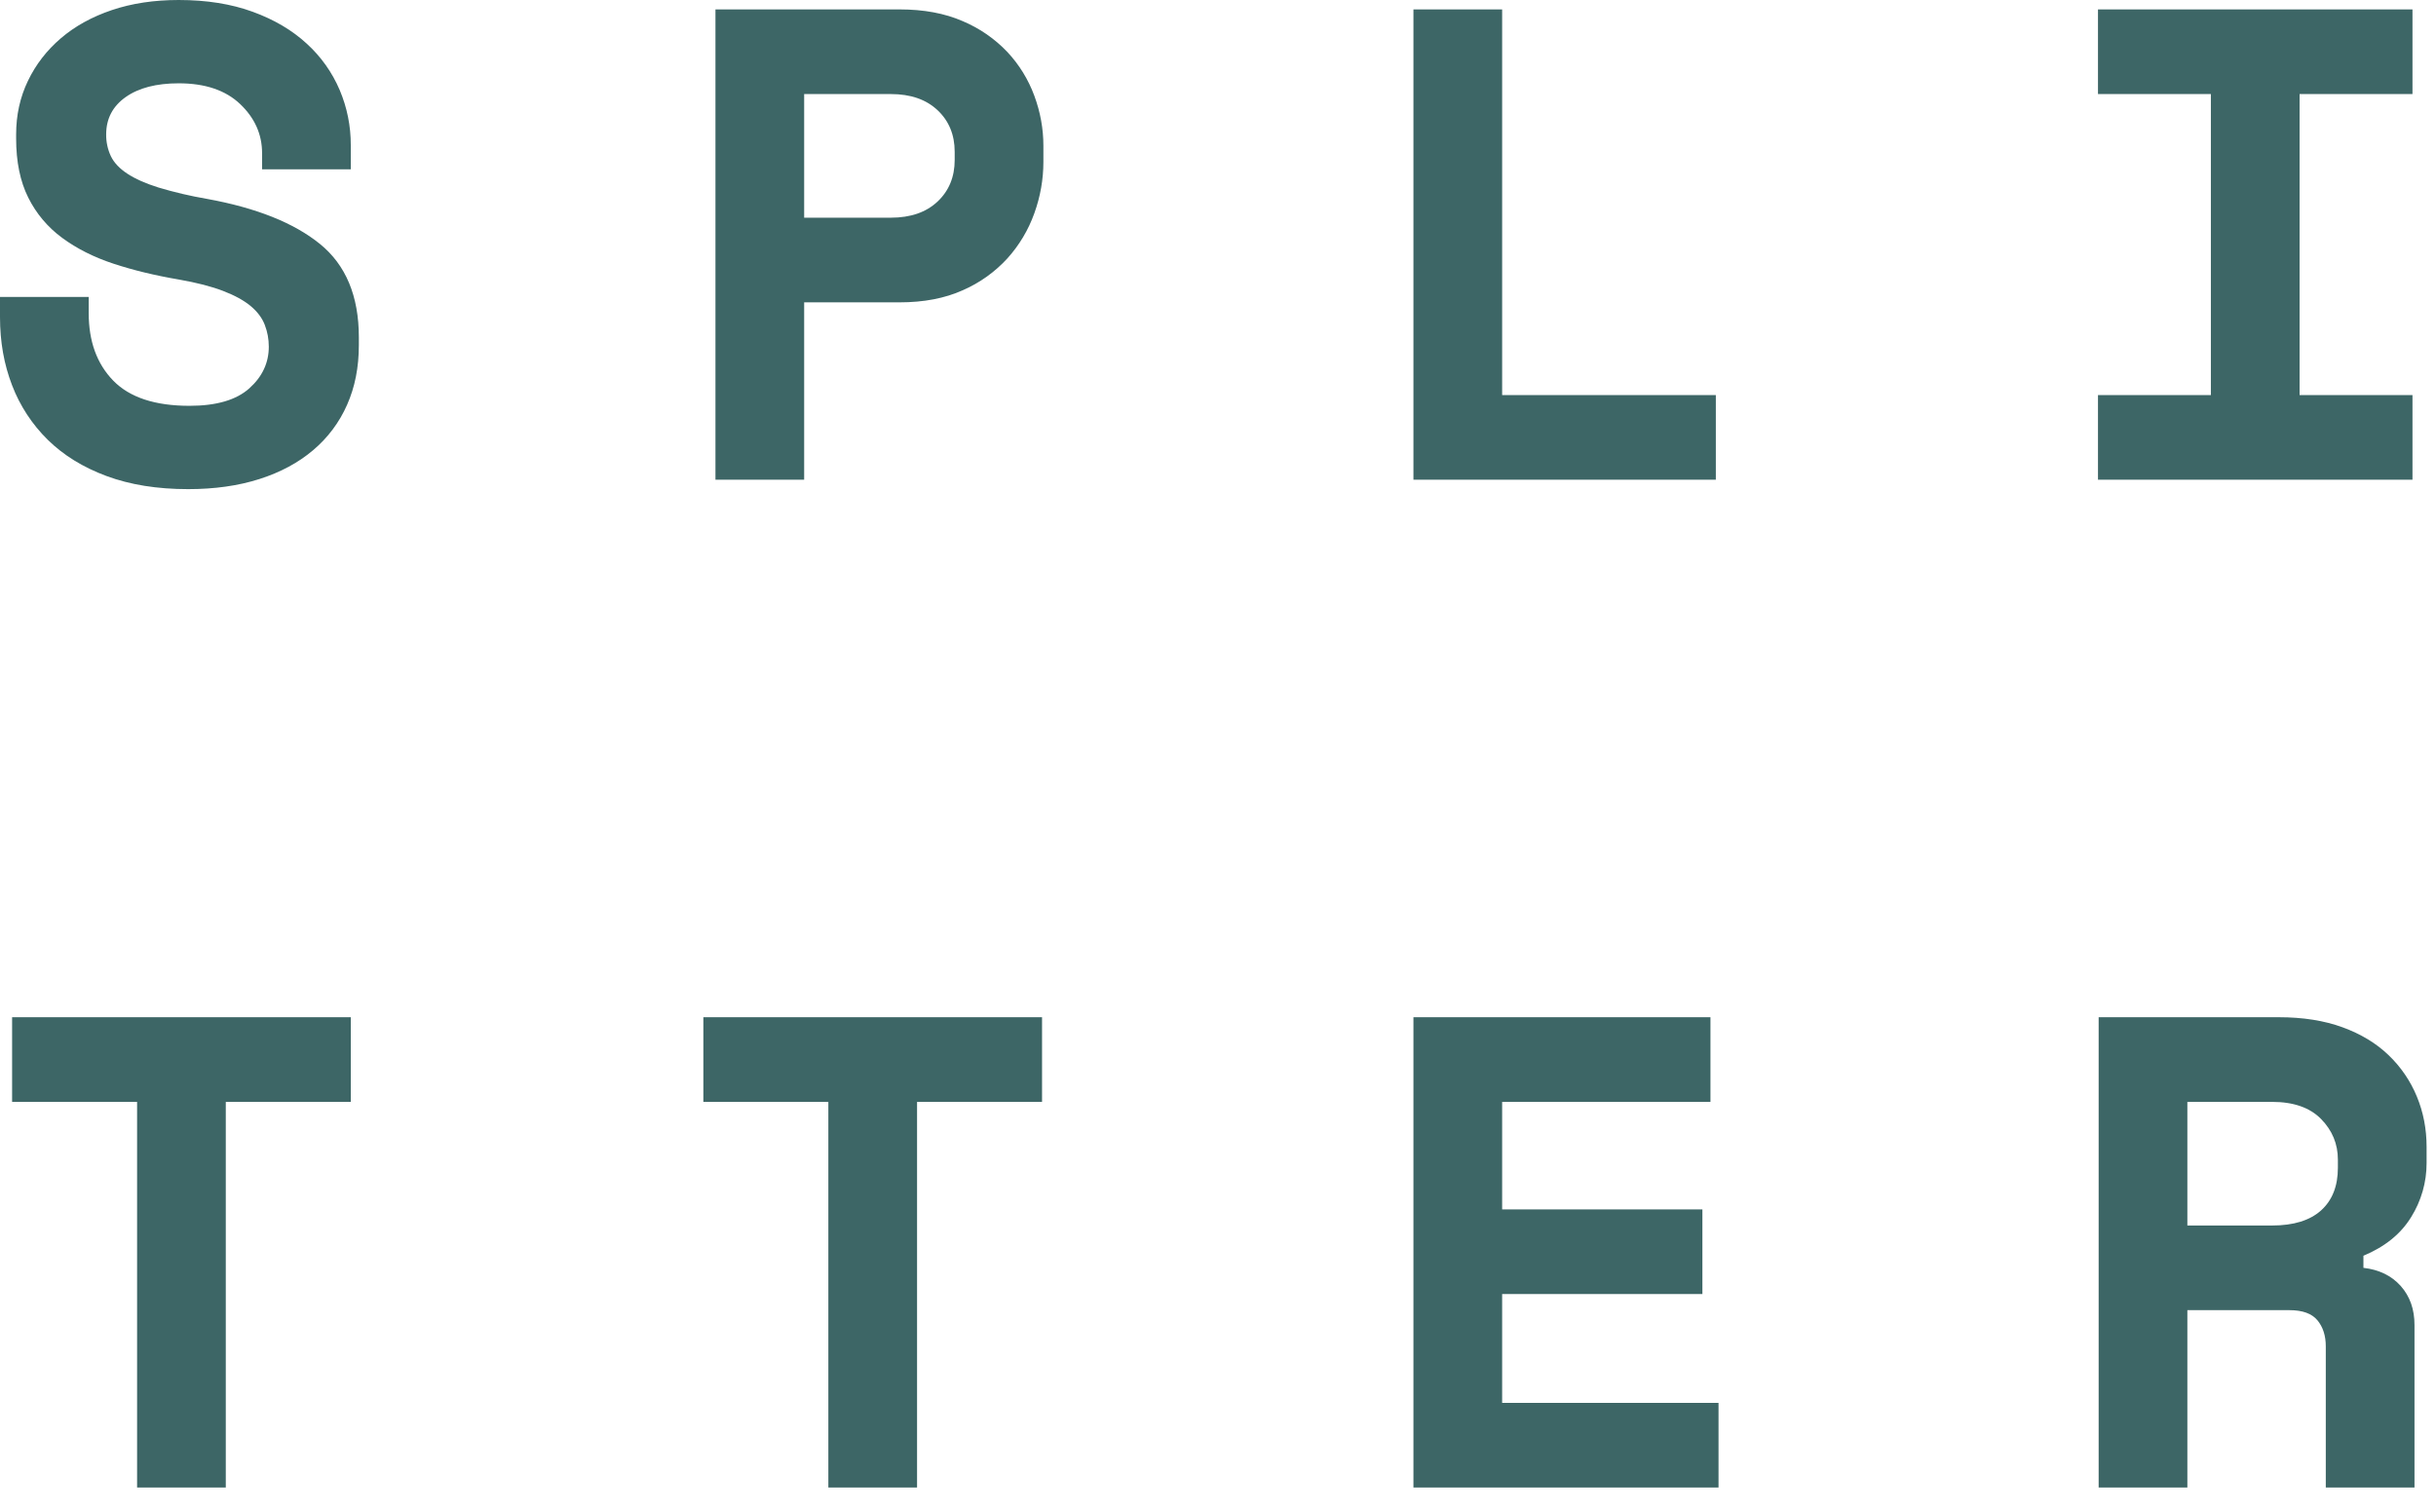
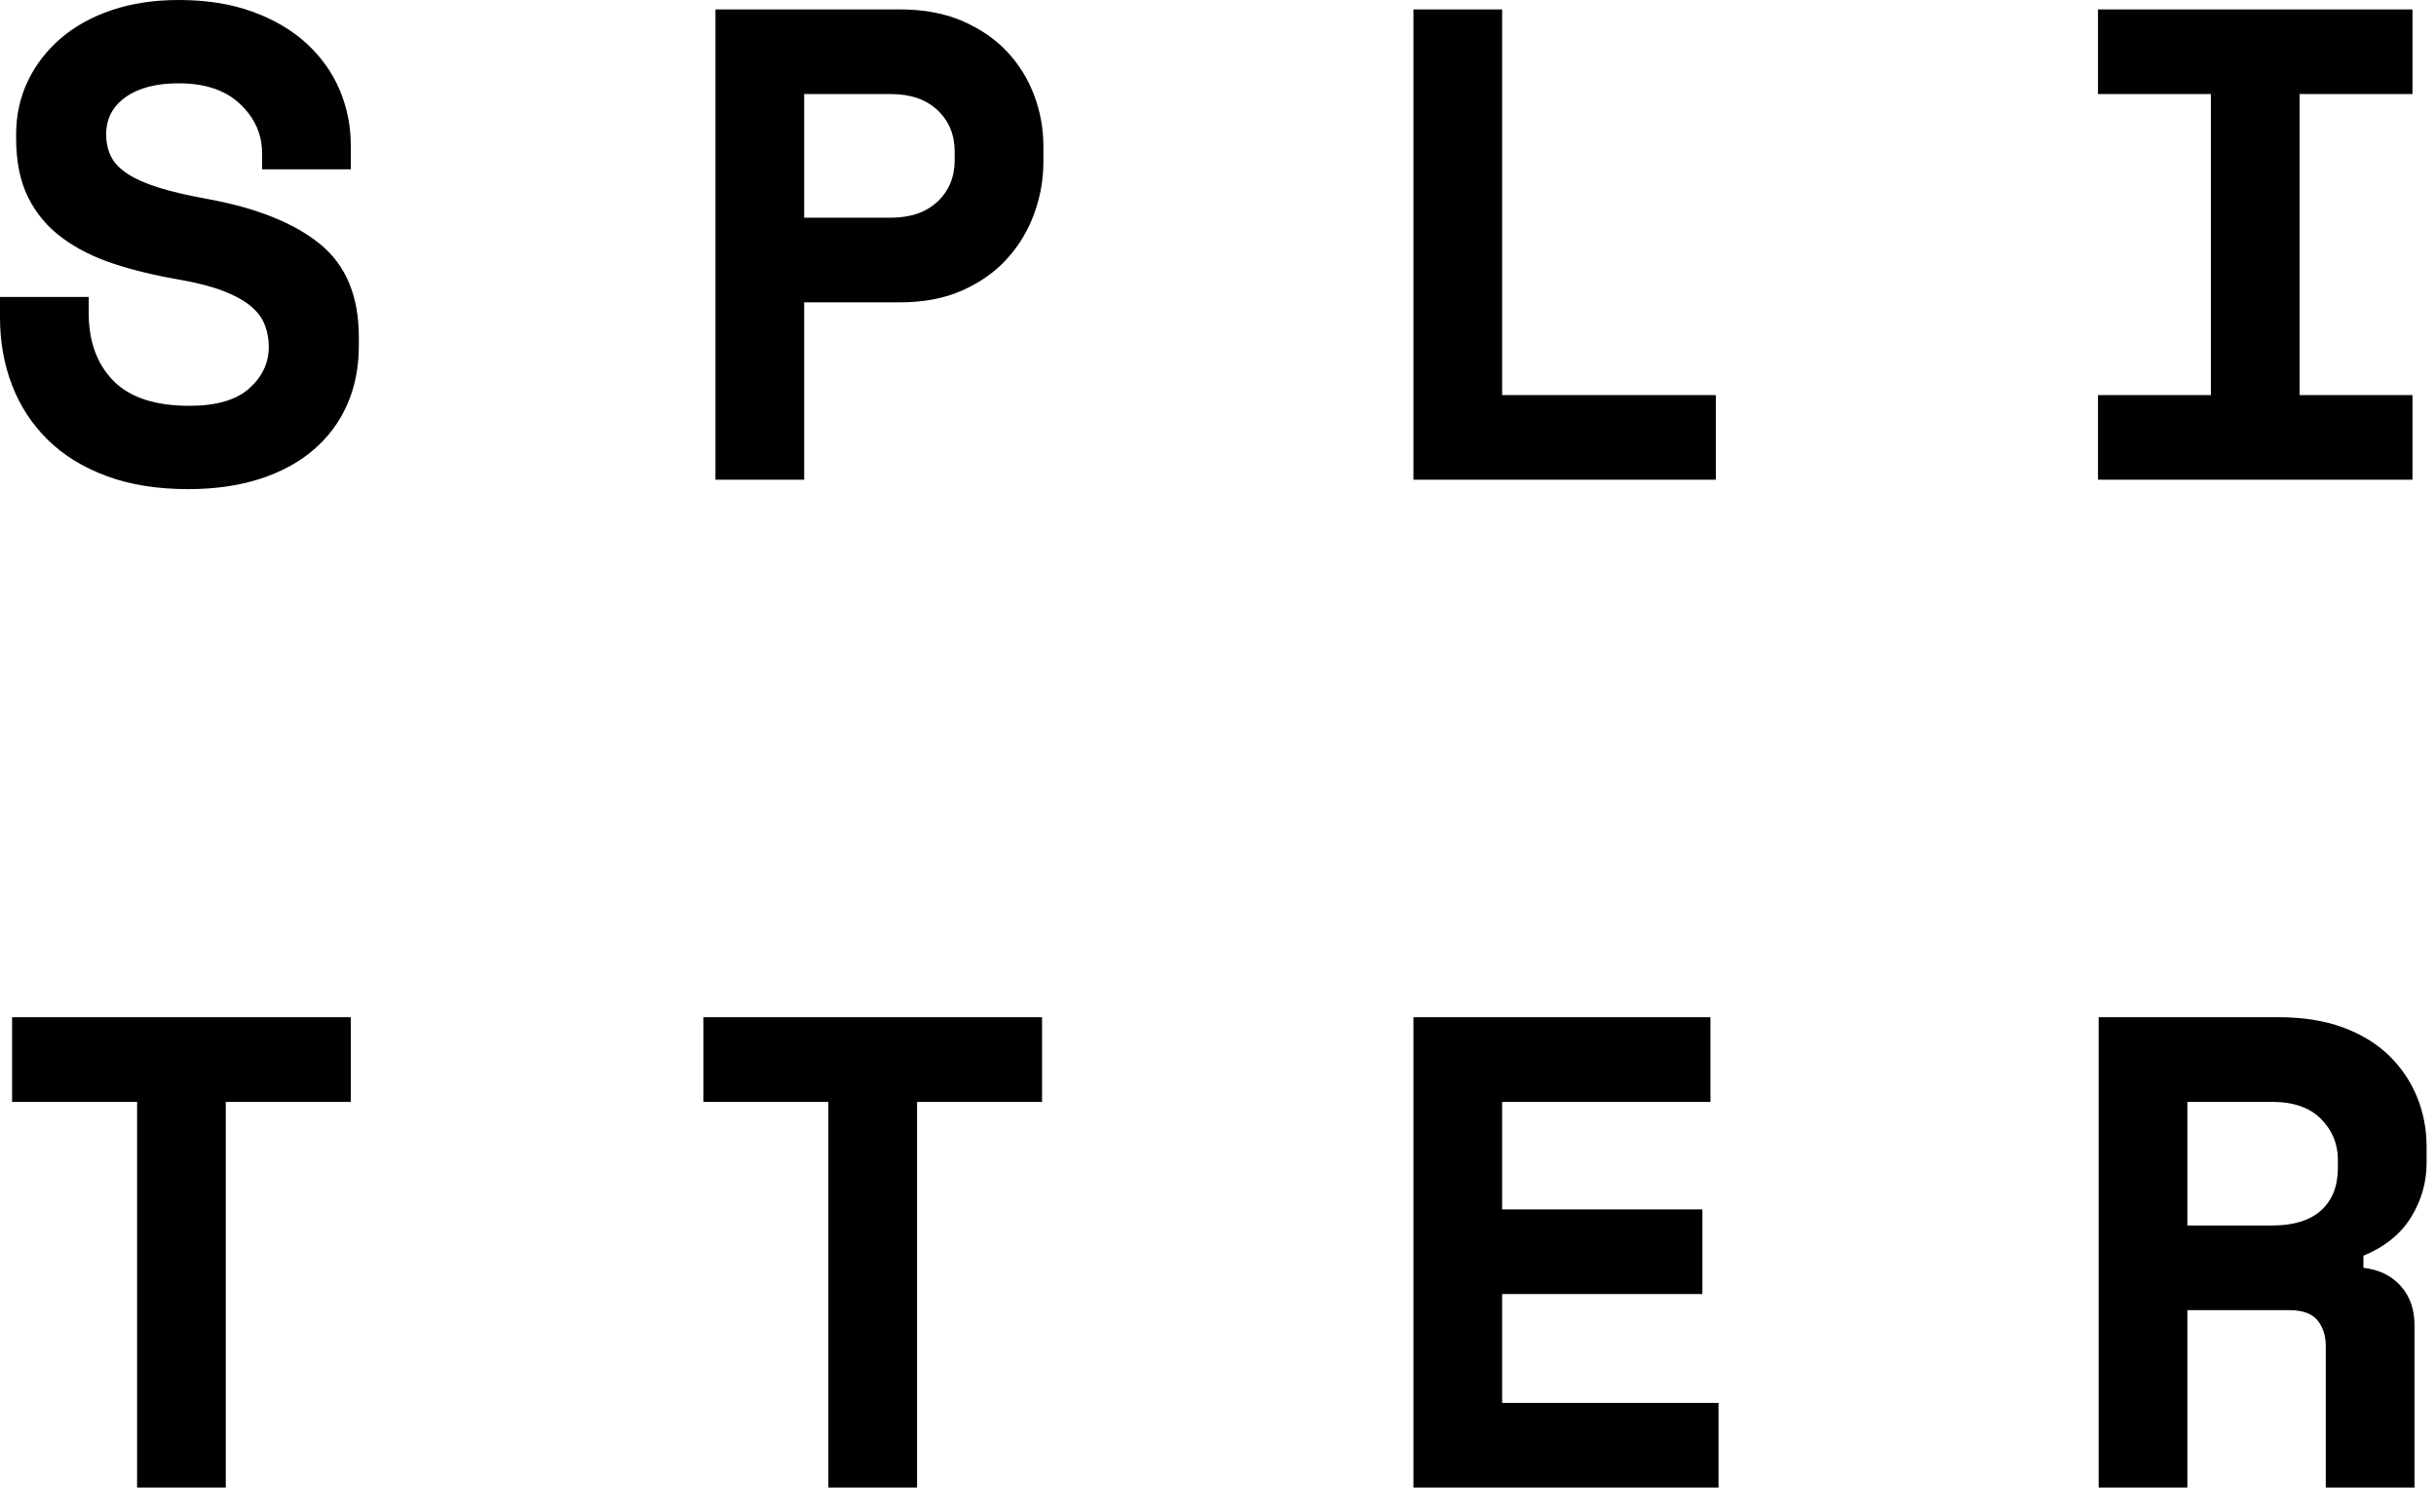
- <svg xmlns="http://www.w3.org/2000/svg" width="87" height="54">
-   <path fill="#3D6666" d="M6.72 17.472c.944 0 1.792-.12 2.544-.36s1.392-.584 1.92-1.032a4.476 4.476 0 001.212-1.62c.28-.632.42-1.34.42-2.124v-.288c0-1.472-.464-2.584-1.392-3.336-.928-.752-2.272-1.288-4.032-1.608a14.615 14.615 0 01-1.74-.408c-.456-.144-.824-.308-1.104-.492-.28-.184-.476-.392-.588-.624a1.771 1.771 0 01-.168-.78c0-.56.232-1.004.696-1.332.464-.328 1.096-.492 1.896-.492.944 0 1.676.248 2.196.744.52.496.78 1.08.78 1.752v.576h3.168v-.864a5 5 0 00-.396-1.968 4.762 4.762 0 00-1.176-1.656C10.436 1.08 9.792.7 9.024.42 8.256.14 7.376 0 6.384 0c-.88 0-1.676.12-2.388.36s-1.32.576-1.824 1.008c-.504.432-.896.94-1.176 1.524-.28.584-.42 1.22-.42 1.908v.144c0 .832.144 1.536.432 2.112a3.978 3.978 0 001.212 1.44c.52.384 1.132.692 1.836.924.704.232 1.48.42 2.328.564.64.112 1.168.248 1.584.408.416.16.744.34.984.54s.408.424.504.672c.096.248.144.508.144.78 0 .576-.232 1.072-.696 1.488-.464.416-1.176.624-2.136.624-1.232 0-2.14-.3-2.724-.9-.584-.6-.876-1.404-.876-2.412v-.576H0v.72c0 .88.144 1.692.432 2.436a5.47 5.47 0 001.272 1.944c.56.552 1.26.984 2.1 1.296.84.312 1.812.468 2.916.468zm22-.336V10.8h3.408c.864 0 1.616-.144 2.256-.432a4.707 4.707 0 001.596-1.14 4.833 4.833 0 00.96-1.608c.216-.6.324-1.212.324-1.836v-.576c0-.608-.108-1.204-.324-1.788a4.625 4.625 0 00-.96-1.56A4.737 4.737 0 0034.384.756c-.64-.28-1.392-.42-2.256-.42h-6.576v16.8h3.168zm3.096-9.36H28.72V3.36h3.096c.704 0 1.26.192 1.668.576.408.384.612.88.612 1.488v.288c0 .608-.204 1.104-.612 1.488-.408.384-.964.576-1.668.576zm29.464 9.36v-3.024h-7.632V.336H50.48v16.8h10.8zm24.88 0v-3.024h-4.032V3.36h4.032V.336H74.928V3.36h4.032v10.752h-4.032v3.024H86.16zm-78.096 36V39.36h4.464v-3.024H.432v3.024h4.464v13.776h3.168zm24.688 0V39.36h4.464v-3.024H25.12v3.024h4.464v13.776h3.168zm28.624 0v-3.024h-7.728v-3.888H60.8V43.2h-7.152v-3.84h7.44v-3.024H50.48v16.8h10.896zm16.744 0V46.8h3.648c.464 0 .796.12.996.36.2.24.3.552.3.936v5.04h3.168v-5.808c0-.56-.164-1.024-.492-1.392-.328-.368-.772-.584-1.332-.648v-.432c.768-.32 1.336-.78 1.704-1.38a3.63 3.63 0 00.552-1.932v-.576c0-.64-.116-1.24-.348-1.8a4.332 4.332 0 00-1.008-1.476c-.44-.424-.988-.756-1.644-.996-.656-.24-1.416-.36-2.28-.36h-6.432v16.8h3.168zm3.024-9.36H78.12V39.36h3.024c.768 0 1.352.204 1.752.612.4.408.6.892.6 1.452v.288c0 .656-.2 1.164-.6 1.524-.4.36-.984.54-1.752.54z" />
+ <svg xmlns="http://www.w3.org/2000/svg" viewBox="0 0 87 54">
+   <path fill-rule="evenodd" clip-rule="evenodd" d="M9.264 17.112C8.512 17.352 7.664 17.472 6.72 17.472C5.616 17.472 4.644 17.316 3.804 17.004C2.964 16.692 2.264 16.26 1.704 15.708C1.144 15.156 0.72 14.508 0.432 13.764C0.144 13.02 0 12.208 0 11.328V10.608H3.168V11.184C3.168 12.192 3.46 12.996 4.044 13.596C4.628 14.196 5.536 14.496 6.768 14.496C7.728 14.496 8.44 14.288 8.904 13.872C9.368 13.456 9.6 12.96 9.6 12.384C9.6 12.112 9.552 11.852 9.456 11.604C9.36 11.356 9.192 11.132 8.952 10.932C8.712 10.732 8.384 10.552 7.968 10.392C7.552 10.232 7.024 10.096 6.384 9.984C5.536 9.84 4.76 9.652 4.056 9.42C3.352 9.188 2.74 8.88 2.22 8.496C1.7 8.112 1.296 7.632 1.008 7.056C0.72 6.48 0.576 5.776 0.576 4.944V4.8C0.576 4.112 0.716 3.476 0.996 2.892C1.276 2.308 1.668 1.8 2.172 1.368C2.676 0.936 3.284 0.6 3.996 0.36C4.708 0.12 5.504 0 6.384 0C7.376 0 8.256 0.14 9.024 0.42C9.792 0.7 10.436 1.08 10.956 1.56C11.476 2.04 11.868 2.592 12.132 3.216C12.396 3.84 12.528 4.496 12.528 5.184V6.048H9.36V5.472C9.36 4.8 9.1 4.216 8.58 3.72C8.06 3.224 7.328 2.976 6.384 2.976C5.584 2.976 4.952 3.14 4.488 3.468C4.024 3.796 3.792 4.24 3.792 4.8C3.792 5.088 3.848 5.348 3.96 5.58C4.072 5.812 4.268 6.02 4.548 6.204C4.828 6.388 5.196 6.552 5.652 6.696C6.108 6.84 6.688 6.976 7.392 7.104C9.152 7.424 10.496 7.96 11.424 8.712C12.352 9.464 12.816 10.576 12.816 12.048V12.336C12.816 13.12 12.676 13.828 12.396 14.46C12.116 15.092 11.712 15.632 11.184 16.08C10.656 16.528 10.016 16.872 9.264 17.112ZM28.72 10.8V17.136H25.552V0.336H32.128C32.992 0.336 33.744 0.476 34.384 0.756C35.024 1.036 35.556 1.404 35.98 1.86C36.404 2.316 36.724 2.836 36.94 3.42C37.156 4.004 37.264 4.6 37.264 5.208V5.784C37.264 6.408 37.156 7.02 36.94 7.62C36.724 8.22 36.404 8.756 35.98 9.228C35.556 9.7 35.024 10.08 34.384 10.368C33.744 10.656 32.992 10.8 32.128 10.8H28.72ZM31.816 7.776H28.72V3.36H31.816C32.52 3.36 33.076 3.552 33.484 3.936C33.892 4.32 34.096 4.816 34.096 5.424V5.712C34.096 6.32 33.892 6.816 33.484 7.2C33.076 7.584 32.52 7.776 31.816 7.776ZM61.28 14.112V17.136H50.48V0.336H53.648V14.112H61.28ZM86.16 17.136V14.112H82.128V3.36H86.16V0.336H74.928V3.36H78.96V14.112H74.928V17.136H86.16ZM8.064 39.36V53.136H4.896V39.36H0.432V36.336H12.528V39.36H8.064ZM32.752 53.136V39.36H37.216V36.336H25.12V39.36H29.584V53.136H32.752ZM61.376 50.112V53.136H50.48V36.336H61.088V39.36H53.648V43.2H60.8V46.224H53.648V50.112H61.376ZM78.12 53.136V46.8H81.768C82.232 46.8 82.564 46.92 82.764 47.16C82.964 47.4 83.064 47.712 83.064 48.096V53.136H86.232V47.328C86.232 46.768 86.068 46.304 85.74 45.936C85.412 45.568 84.968 45.352 84.408 45.288V44.856C85.176 44.536 85.744 44.076 86.112 43.476C86.48 42.876 86.664 42.232 86.664 41.544V40.968C86.664 40.328 86.548 39.728 86.316 39.168C86.084 38.608 85.748 38.116 85.308 37.692C84.868 37.268 84.32 36.936 83.664 36.696C83.008 36.456 82.248 36.336 81.384 36.336H74.952V53.136H78.12ZM78.12 43.776H81.144C81.912 43.776 82.496 43.596 82.896 43.236C83.296 42.876 83.496 42.368 83.496 41.712V41.424C83.496 40.864 83.296 40.38 82.896 39.972C82.496 39.564 81.912 39.36 81.144 39.36H78.12V43.776Z" fill="currentColor" />
</svg>
